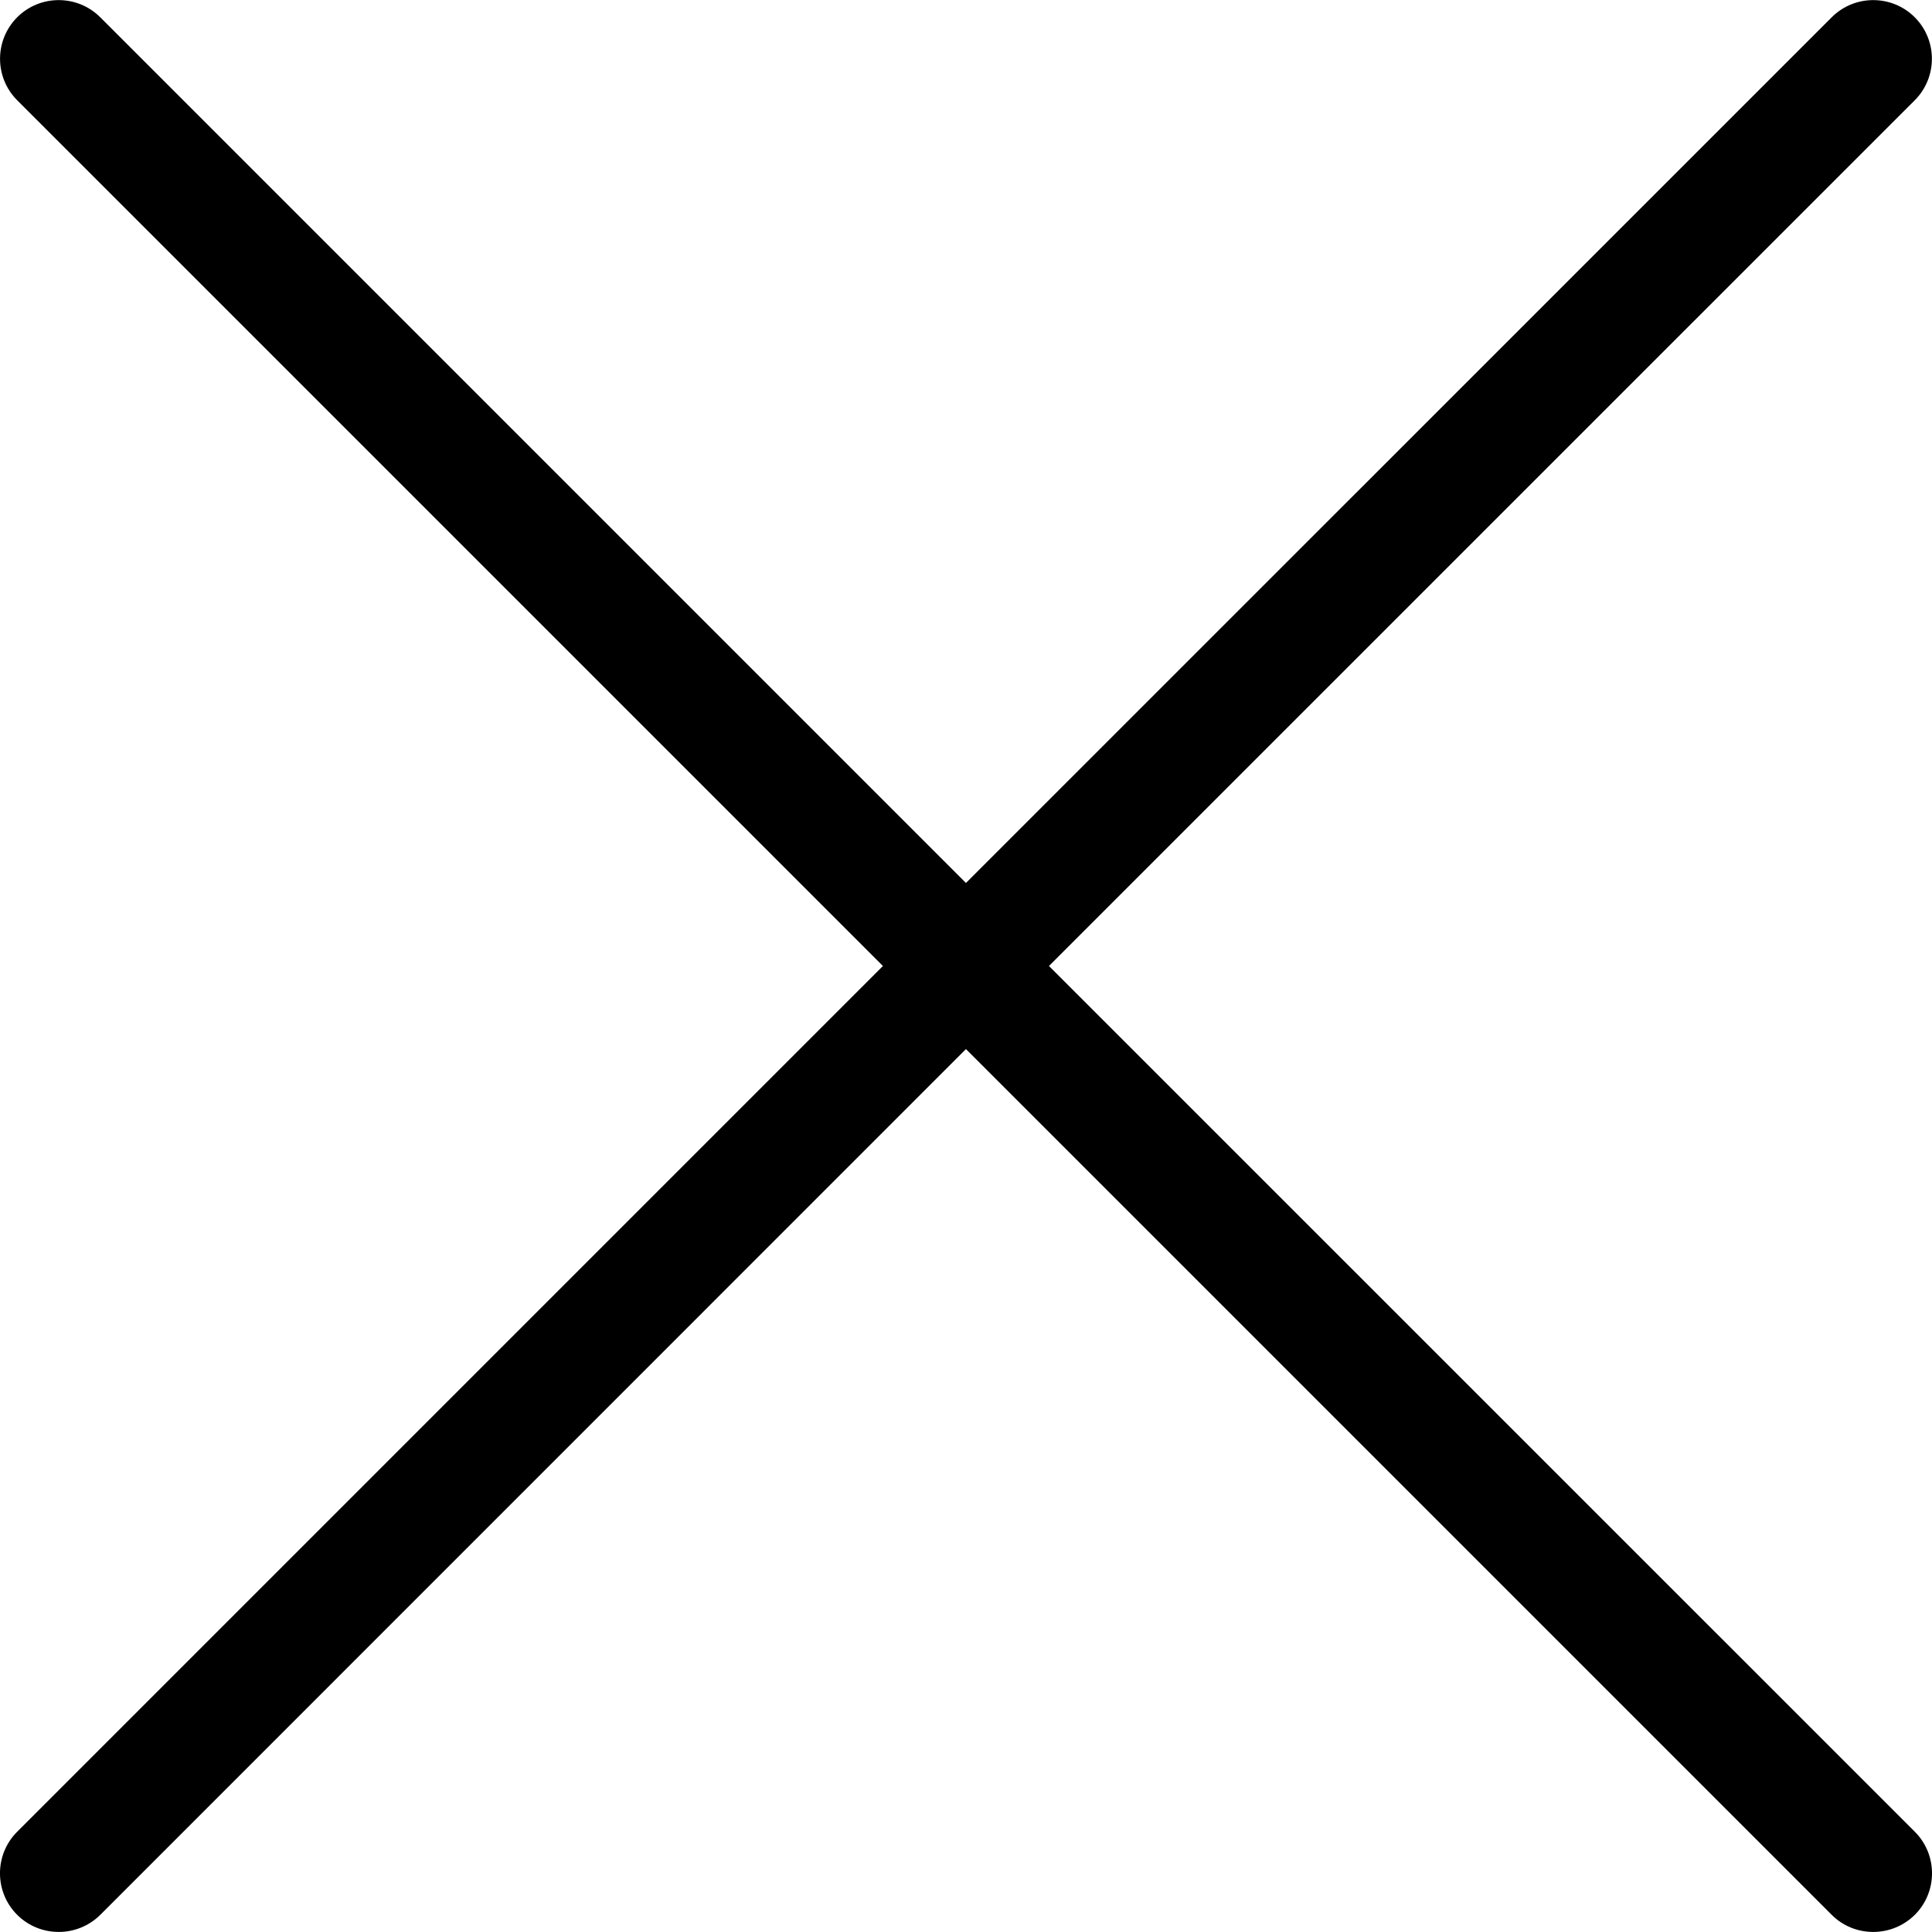
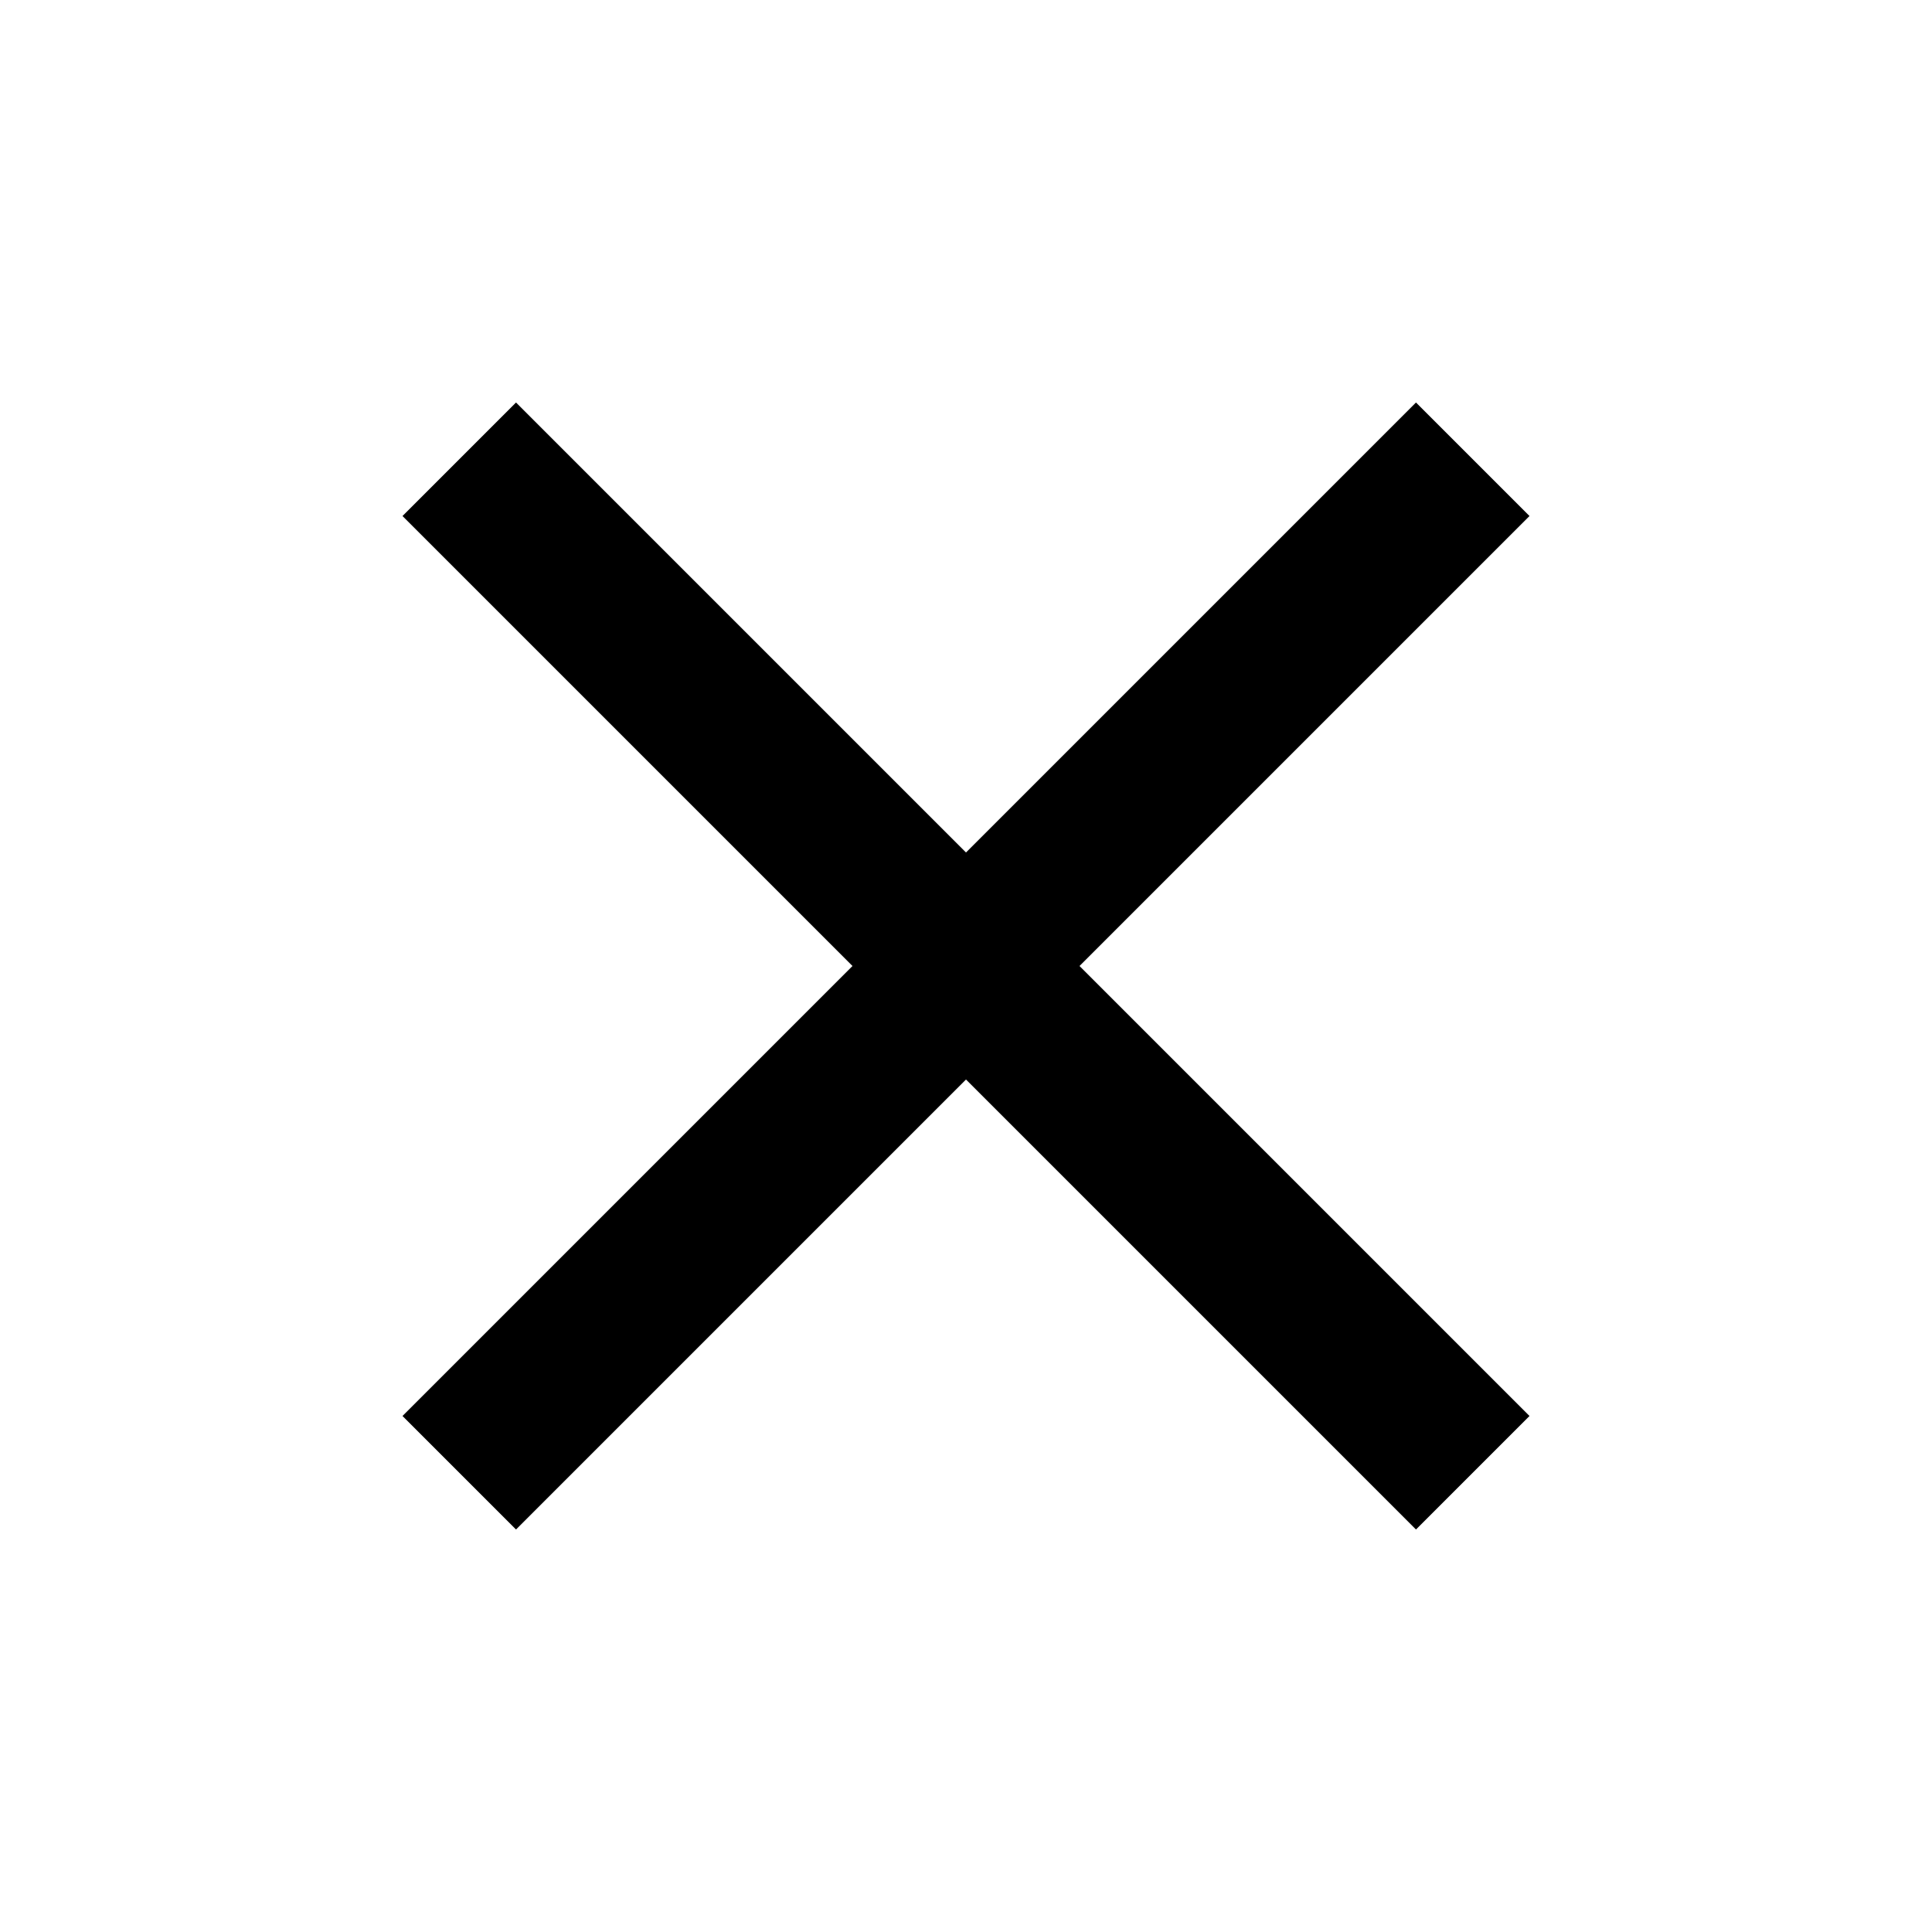
- <svg xmlns="http://www.w3.org/2000/svg" version="1.1" baseProfile="tiny" id="Layer_1" x="0px" y="0px" width="32px" height="32px" viewBox="0 0 32 32" xml:space="preserve">
-   <path d="M17.374,16L31.714,1.661c0.379-0.379,0.379-0.996,0-1.375c-0.379-0.379-0.996-0.379-1.375,0L15.999,14.625L1.66,0.286  c-0.379-0.379-0.996-0.379-1.375,0s-0.379,0.996,0,1.375L14.624,16L0.284,30.34c-0.379,0.379-0.379,0.996,0,1.375  c0.191,0.191,0.44,0.284,0.689,0.284s0.498-0.095,0.689-0.284l14.337-14.339l14.339,14.339c0.191,0.191,0.44,0.284,0.689,0.284  c0.249,0,0.498-0.095,0.689-0.284c0.379-0.379,0.379-0.996,0-1.375L17.374,16z" />
+ <svg xmlns="http://www.w3.org/2000/svg" fill="#000000" height="24" viewBox="0 0 24 24" width="24">
+   <path d="M19 6.41L17.59 5 12 10.59 6.41 5 5 6.41 10.59 12 5 17.59 6.41 19 12 13.41 17.59 19 19 17.59 13.41 12z" />
+   <path d="M0 0h24v24H0z" fill="none" />
</svg>
